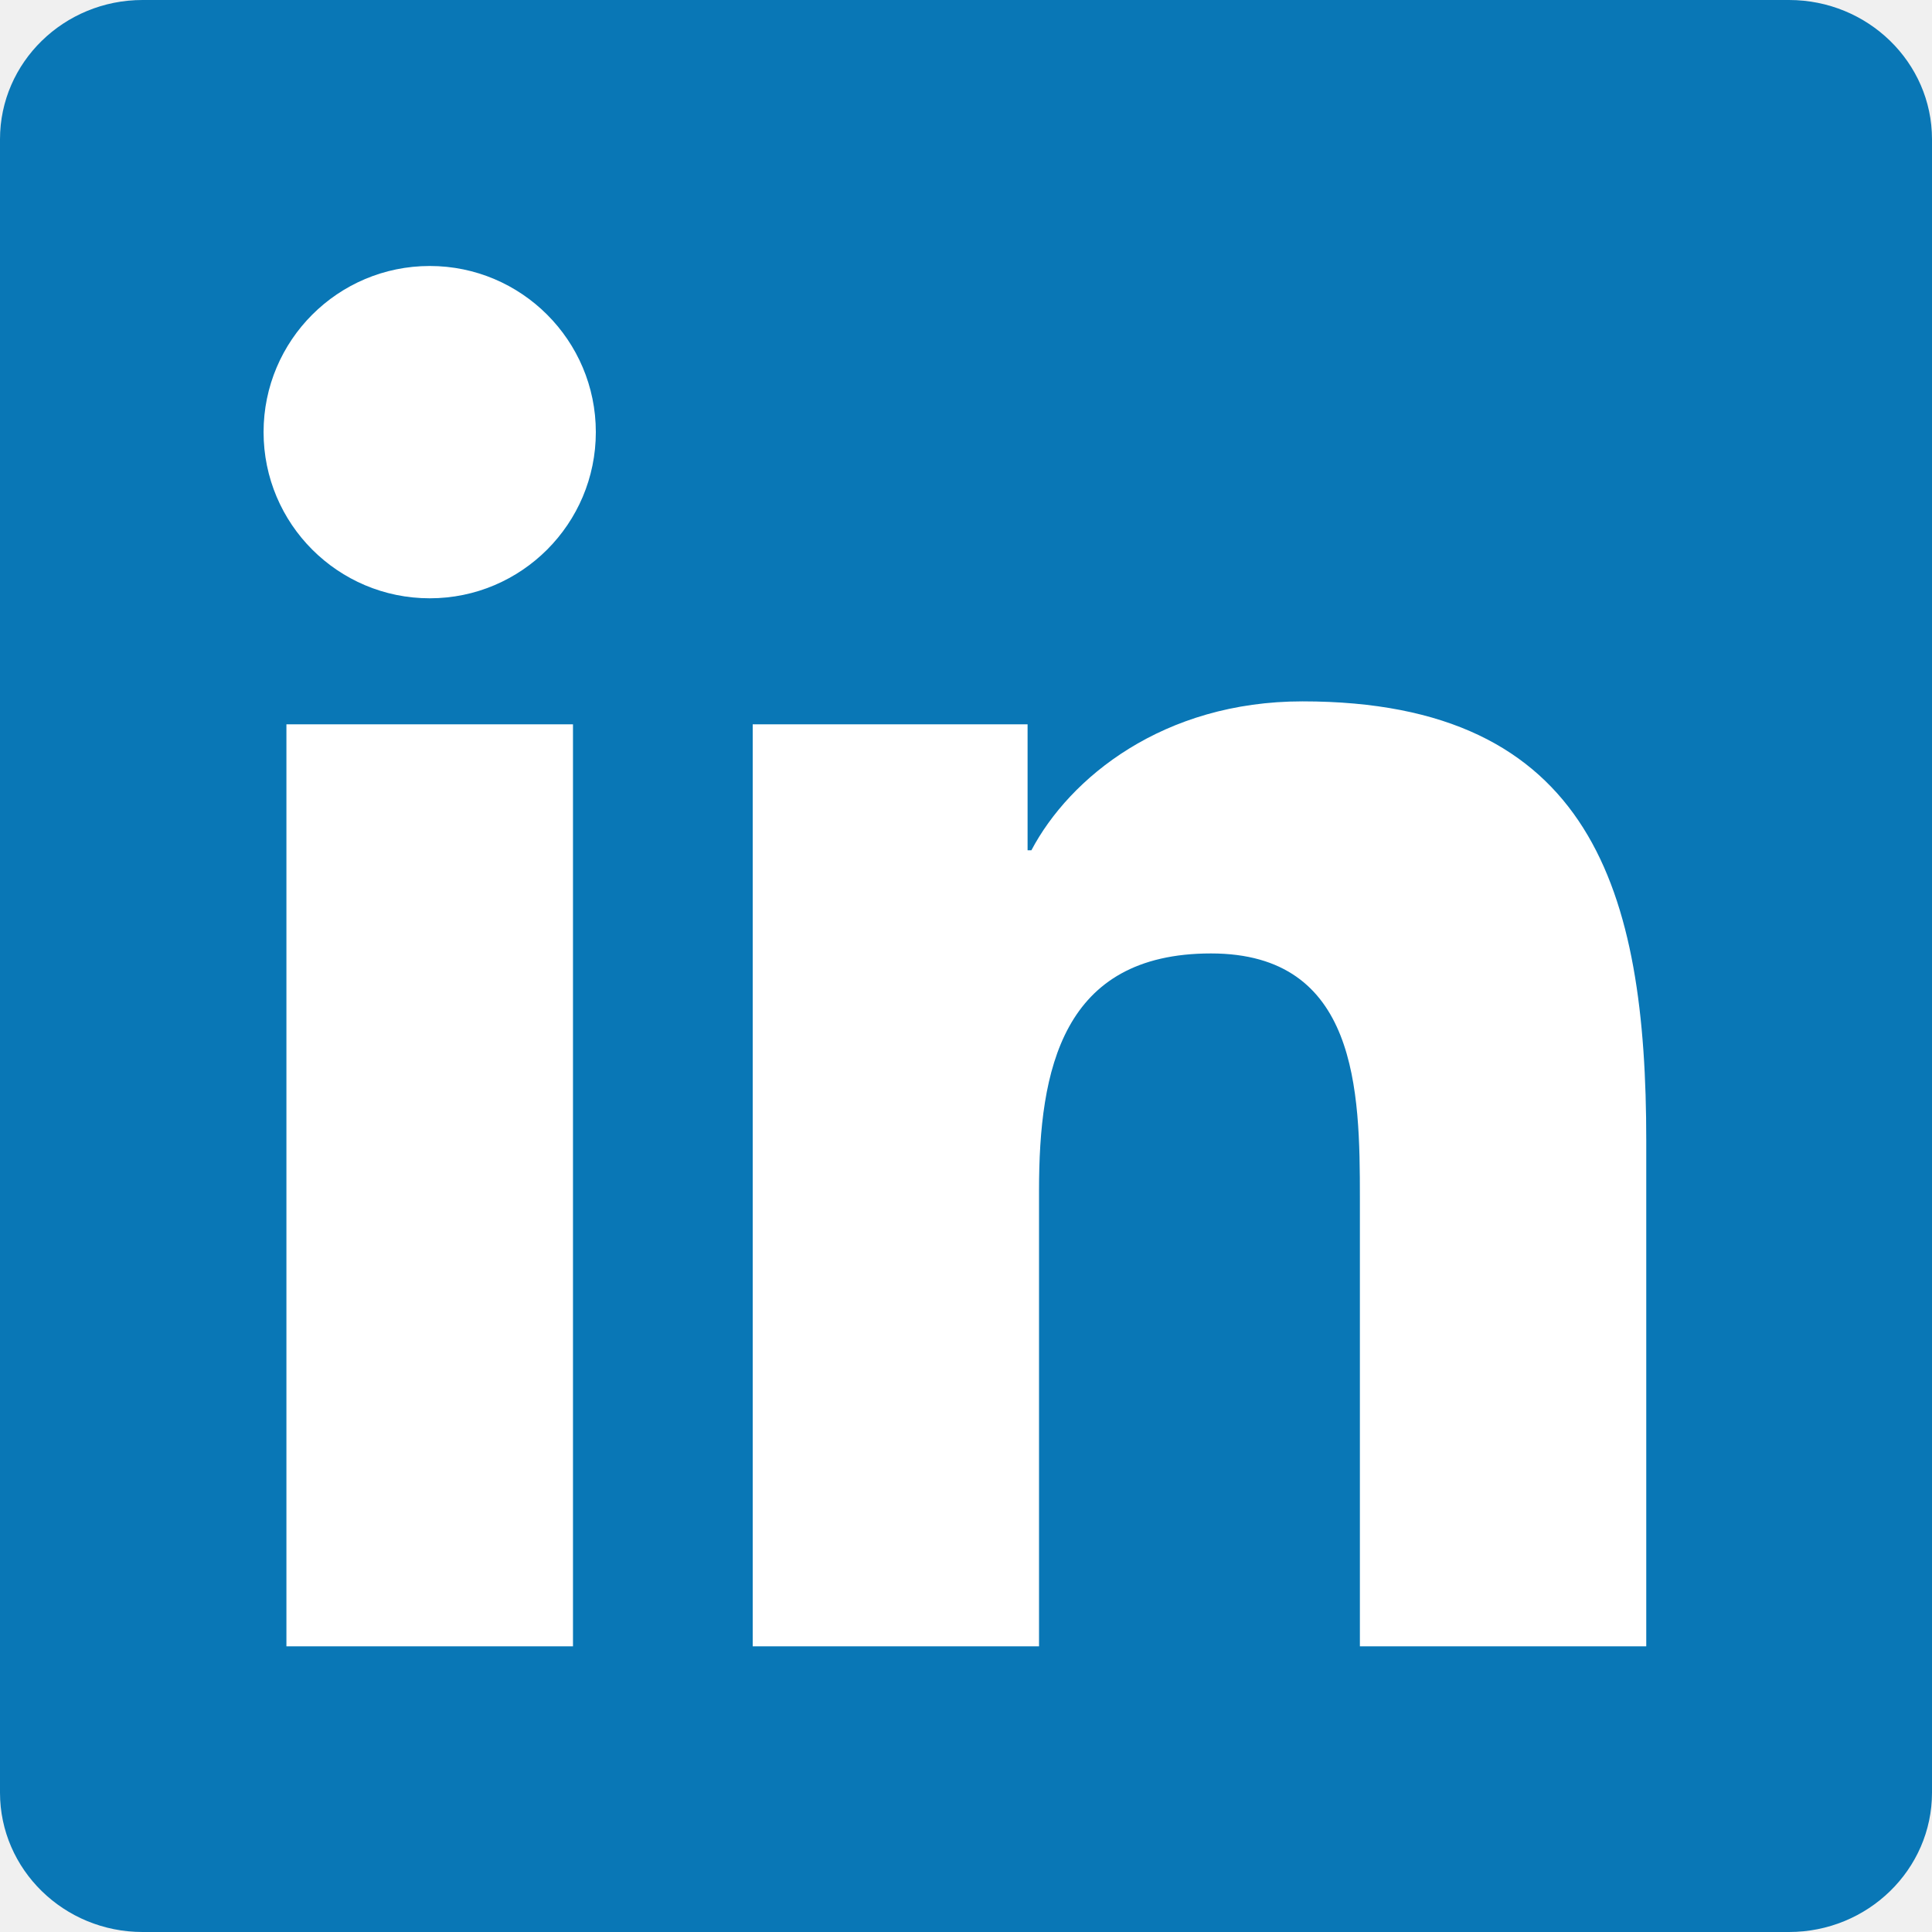
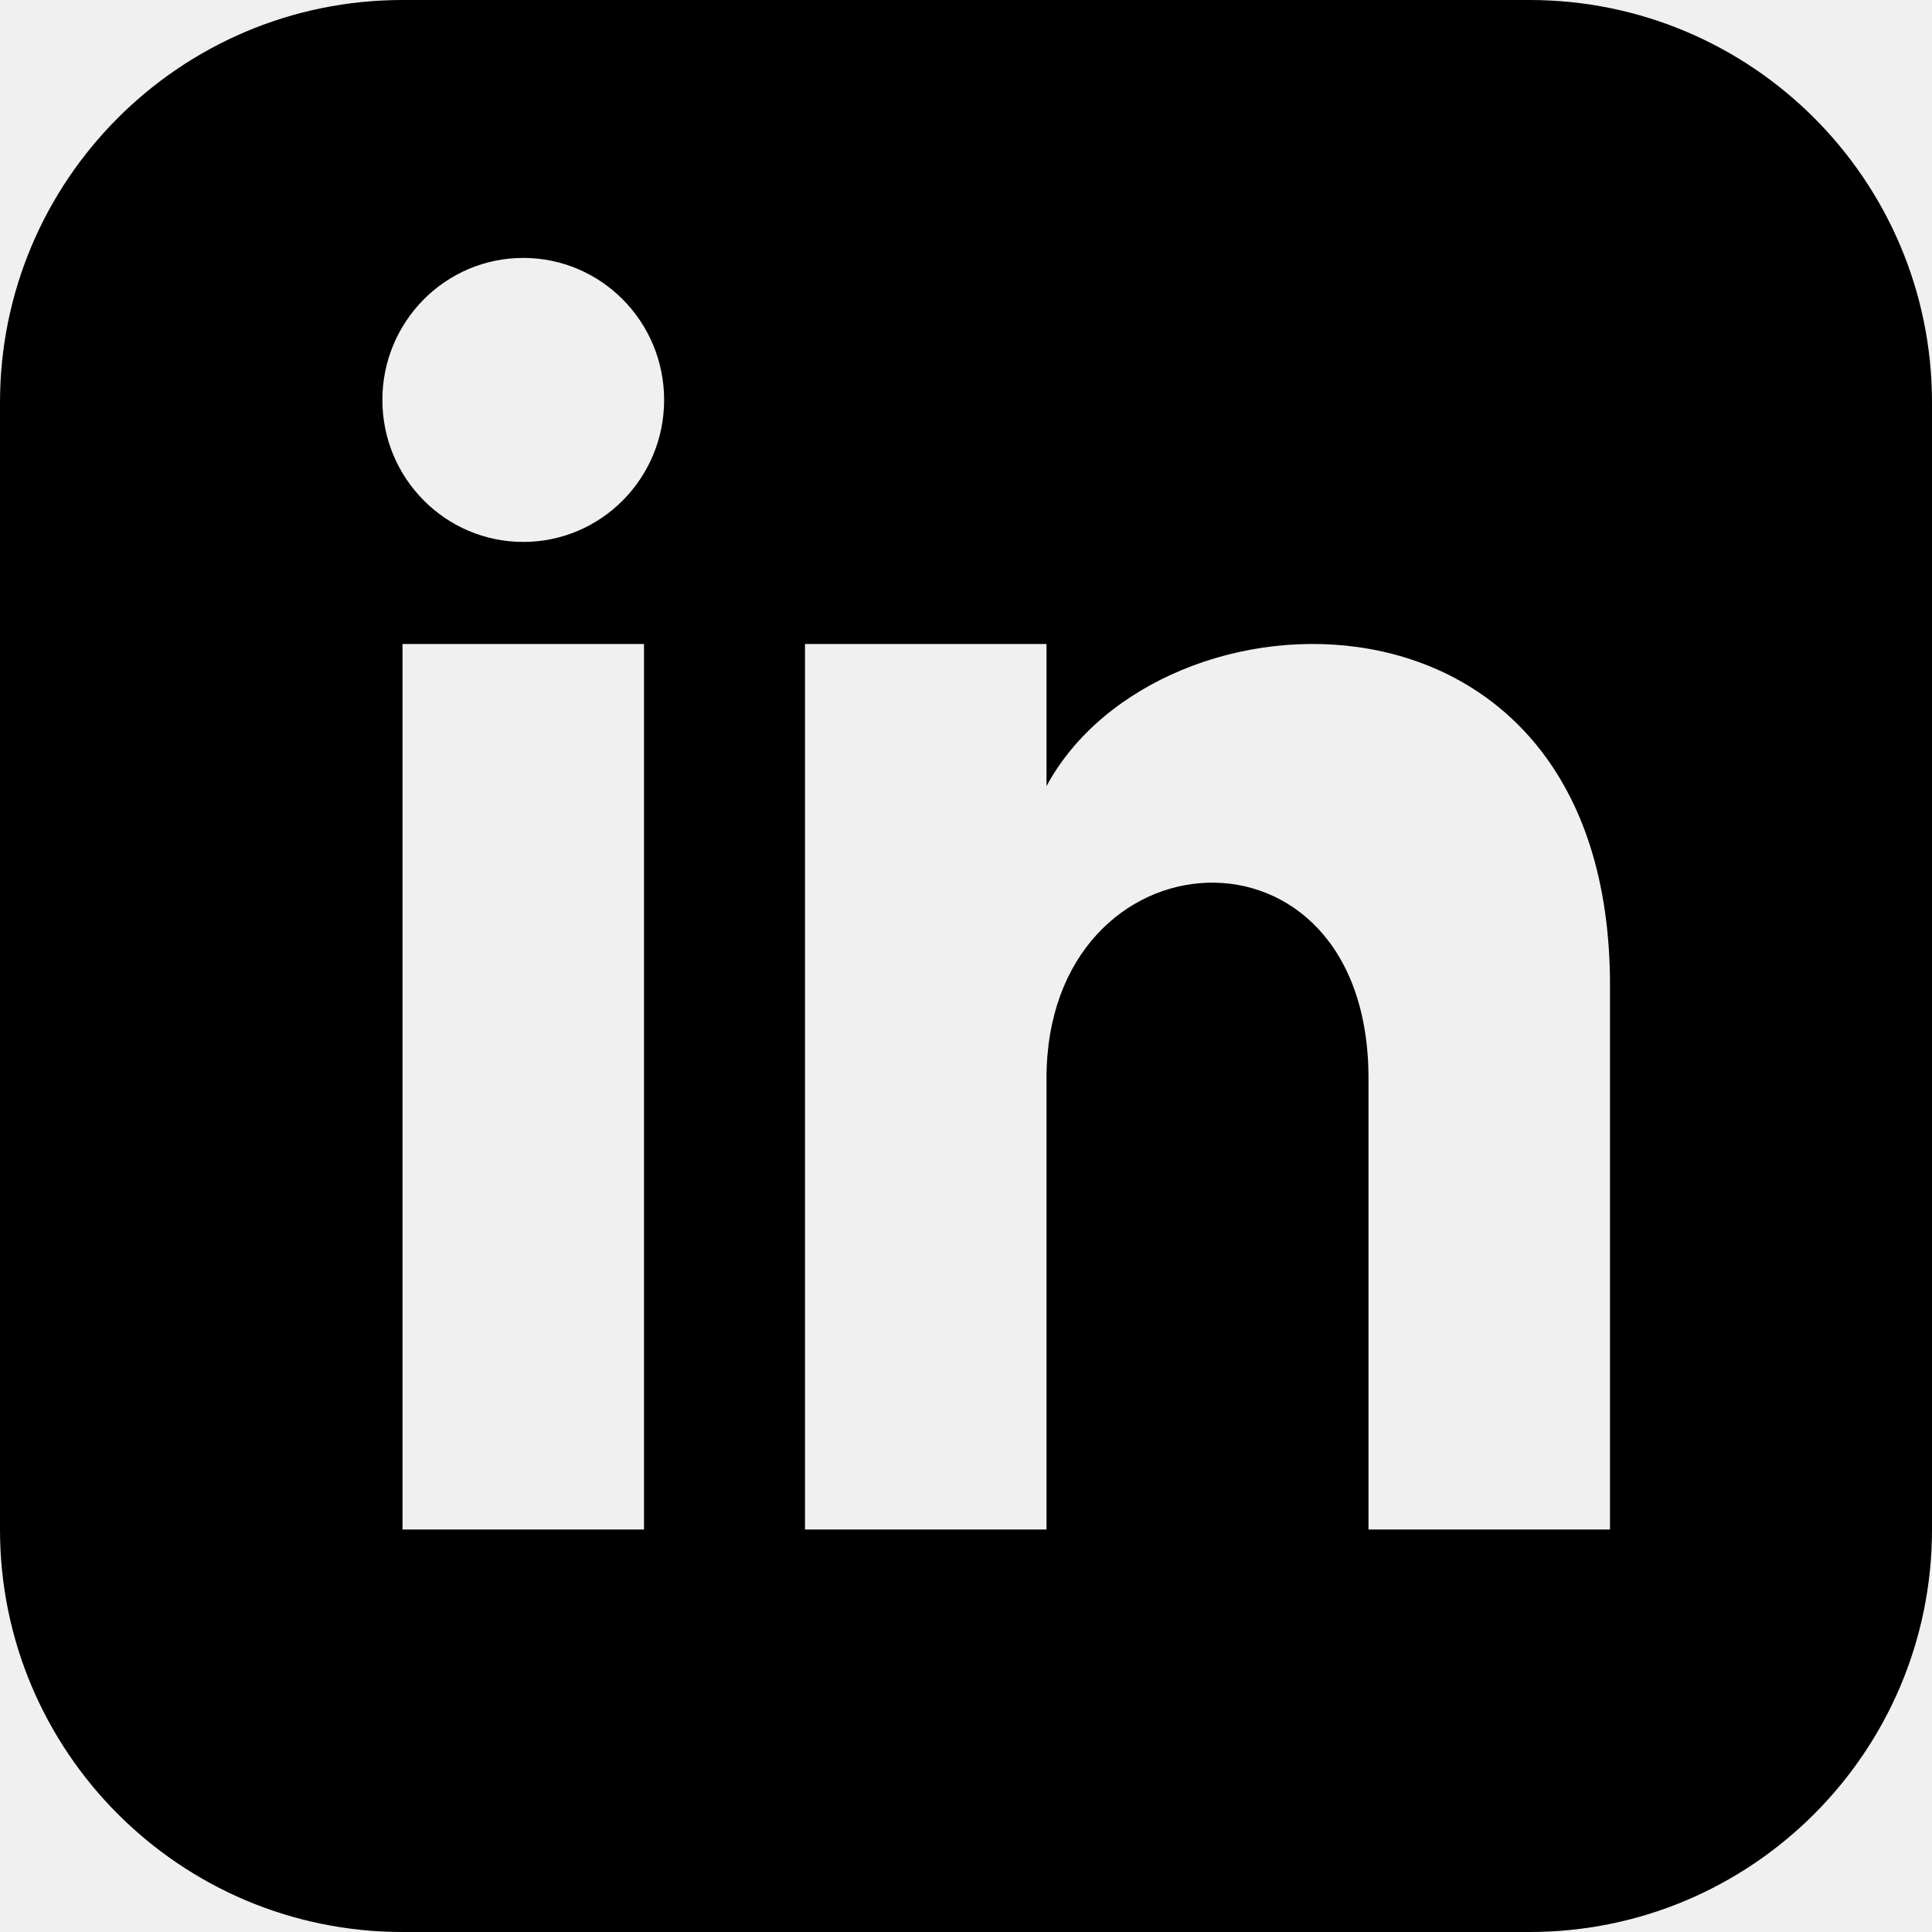
- <svg xmlns="http://www.w3.org/2000/svg" version="1.1" width="40" height="40" id="svg2" xml:space="preserve">
-   <defs id="defs6">
-     <clipPath id="clipPath20">
-       <path d="M 0,1440 0,0 l 1551.6,0 0,1440 L 0,1440 z" id="path22" />
-     </clipPath>
-   </defs>
-   <path d="M 37.039,0 2.952,0 C 1.324,0 0,1.291 0,2.883 L 0,37.114 C 0,38.707 1.324,40 2.952,40 L 37.039,40 C 38.671,40 40,38.707 40,37.114 L 40,2.883 C 40,1.291 38.671,0 37.039,0" id="path24" style="fill:#0977b6;fill-opacity:1;fill-rule:nonzero;stroke:none" />
-   <path d="m 8.898,5.507 c 1.897,0 3.438,1.542 3.438,3.439 0,1.899 -1.541,3.441 -3.438,3.441 -1.902,0 -3.441,-1.542 -3.441,-3.441 0,-1.897 1.539,-3.439 3.441,-3.439 m -2.968,9.489 5.933,0 0,19.089 -5.933,0 0,-19.089" id="path26" style="fill:#ffffff;fill-opacity:1;fill-rule:nonzero;stroke:none" />
-   <path d="m 15.584,14.996 5.691,0 0,2.608 0.079,0 c 0.792,-1.501 2.727,-3.083 5.613,-3.083 6.008,0 7.117,3.954 7.117,9.093 l 0,10.471 -5.929,0 0,-9.283 c 0,-2.215 -0.041,-5.062 -3.083,-5.062 -3.087,0 -3.56,2.412 -3.56,4.902 l 0,9.443 -5.928,0 0,-19.089" id="path28" style="fill:#ffffff;fill-opacity:1;fill-rule:nonzero;stroke:none" />
+ <svg xmlns="http://www.w3.org/2000/svg" width="24" height="24" viewBox="0 0 24 24">
+   <path d="M19 0h-14c-2.761 0-5 2.239-5 5v14c0 2.761 2.239 5 5 5h14c2.762 0 5-2.239 5-5v-14c0-2.761-2.238-5-5-5zm-11 19h-3v-11h3v11zm-1.5-12.268c-.966 0-1.75-.79-1.75-1.764s.784-1.764 1.75-1.764 1.75.79 1.75 1.764-.783 1.764-1.75 1.764zm13.5 12.268h-3v-5.604c0-3.368-4-3.113-4 0v5.604h-3v-11h3v1.765c1.396-2.586 7-2.777 7 2.476v6.759z" />
</svg>
